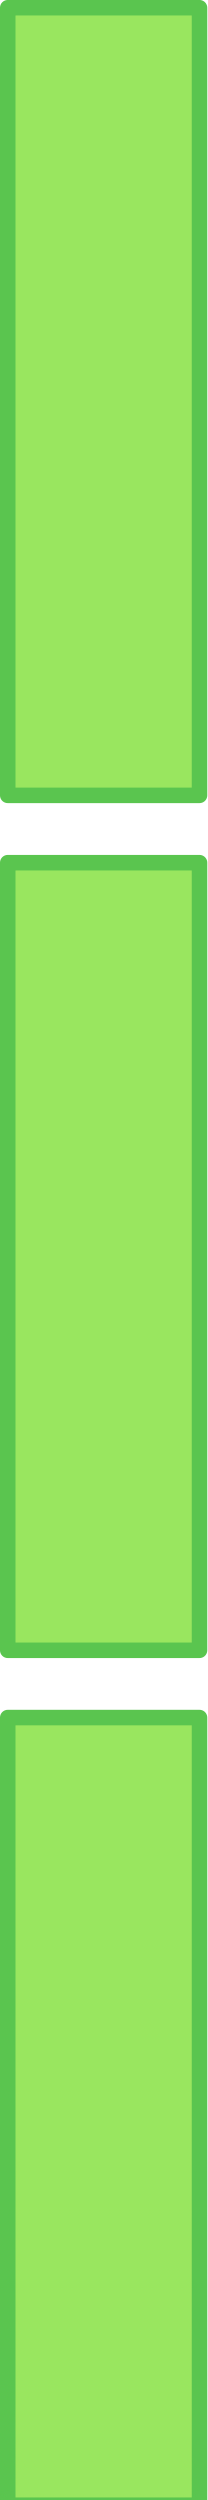
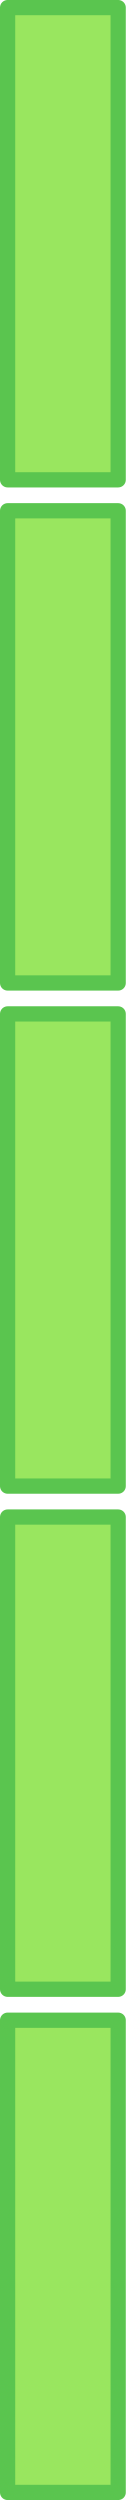
- <svg xmlns="http://www.w3.org/2000/svg" width="16" height="193" viewBox="0 0 4.233 51.065" version="1.1" id="svg28327">
+ <svg xmlns="http://www.w3.org/2000/svg" width="16" height="318" viewBox="0 0 4.233 84.137" version="1.1" id="svg28327">
  <defs id="defs28324" />
  <g id="layer1">
-     <rect style="fill:#99e65f;stroke:#5ac54f;stroke-width:0.317;stroke-linejoin:round;stroke-dasharray:none" id="rect24087" width="3.917" height="16.088" x="0.158" y="0.158" />
-     <rect style="fill:#99e65f;stroke:#5ac54f;stroke-width:0.317;stroke-linejoin:round;stroke-dasharray:none" id="rect24087-3" width="3.917" height="16.088" x="0.158" y="17.621" />
-     <rect style="fill:#99e65f;stroke:#5ac54f;stroke-width:0.317;stroke-linejoin:round;stroke-dasharray:none" id="rect24087-3-6" width="3.917" height="16.088" x="0.158" y="35.083" />
+     <rect style="fill:#99e65f;stroke:#5ac54f;stroke-width:0.513;stroke-linejoin:round;stroke-dasharray:none" id="rect24087" width="3.721" height="15.892" x="0.256" y="0.256" />
+     <rect style="fill:#99e65f;stroke:#5ac54f;stroke-width:0.513;stroke-linejoin:round;stroke-dasharray:none" id="rect24087-3" width="3.721" height="15.892" x="0.256" y="17.19" />
+     <rect style="fill:#99e65f;stroke:#5ac54f;stroke-width:0.513;stroke-linejoin:round;stroke-dasharray:none" id="rect24087-3-6" width="3.721" height="15.892" x="0.256" y="34.123" />
+     <rect style="fill:#99e65f;stroke:#5ac54f;stroke-width:0.513;stroke-linejoin:round;stroke-dasharray:none" id="rect24087-3-6-7" width="3.721" height="15.892" x="0.256" y="51.056" />
+     <rect style="fill:#99e65f;stroke:#5ac54f;stroke-width:0.513;stroke-linejoin:round;stroke-dasharray:none" id="rect24087-3-6-7-5" width="3.721" height="15.892" x="0.256" y="67.99" />
  </g>
</svg>
